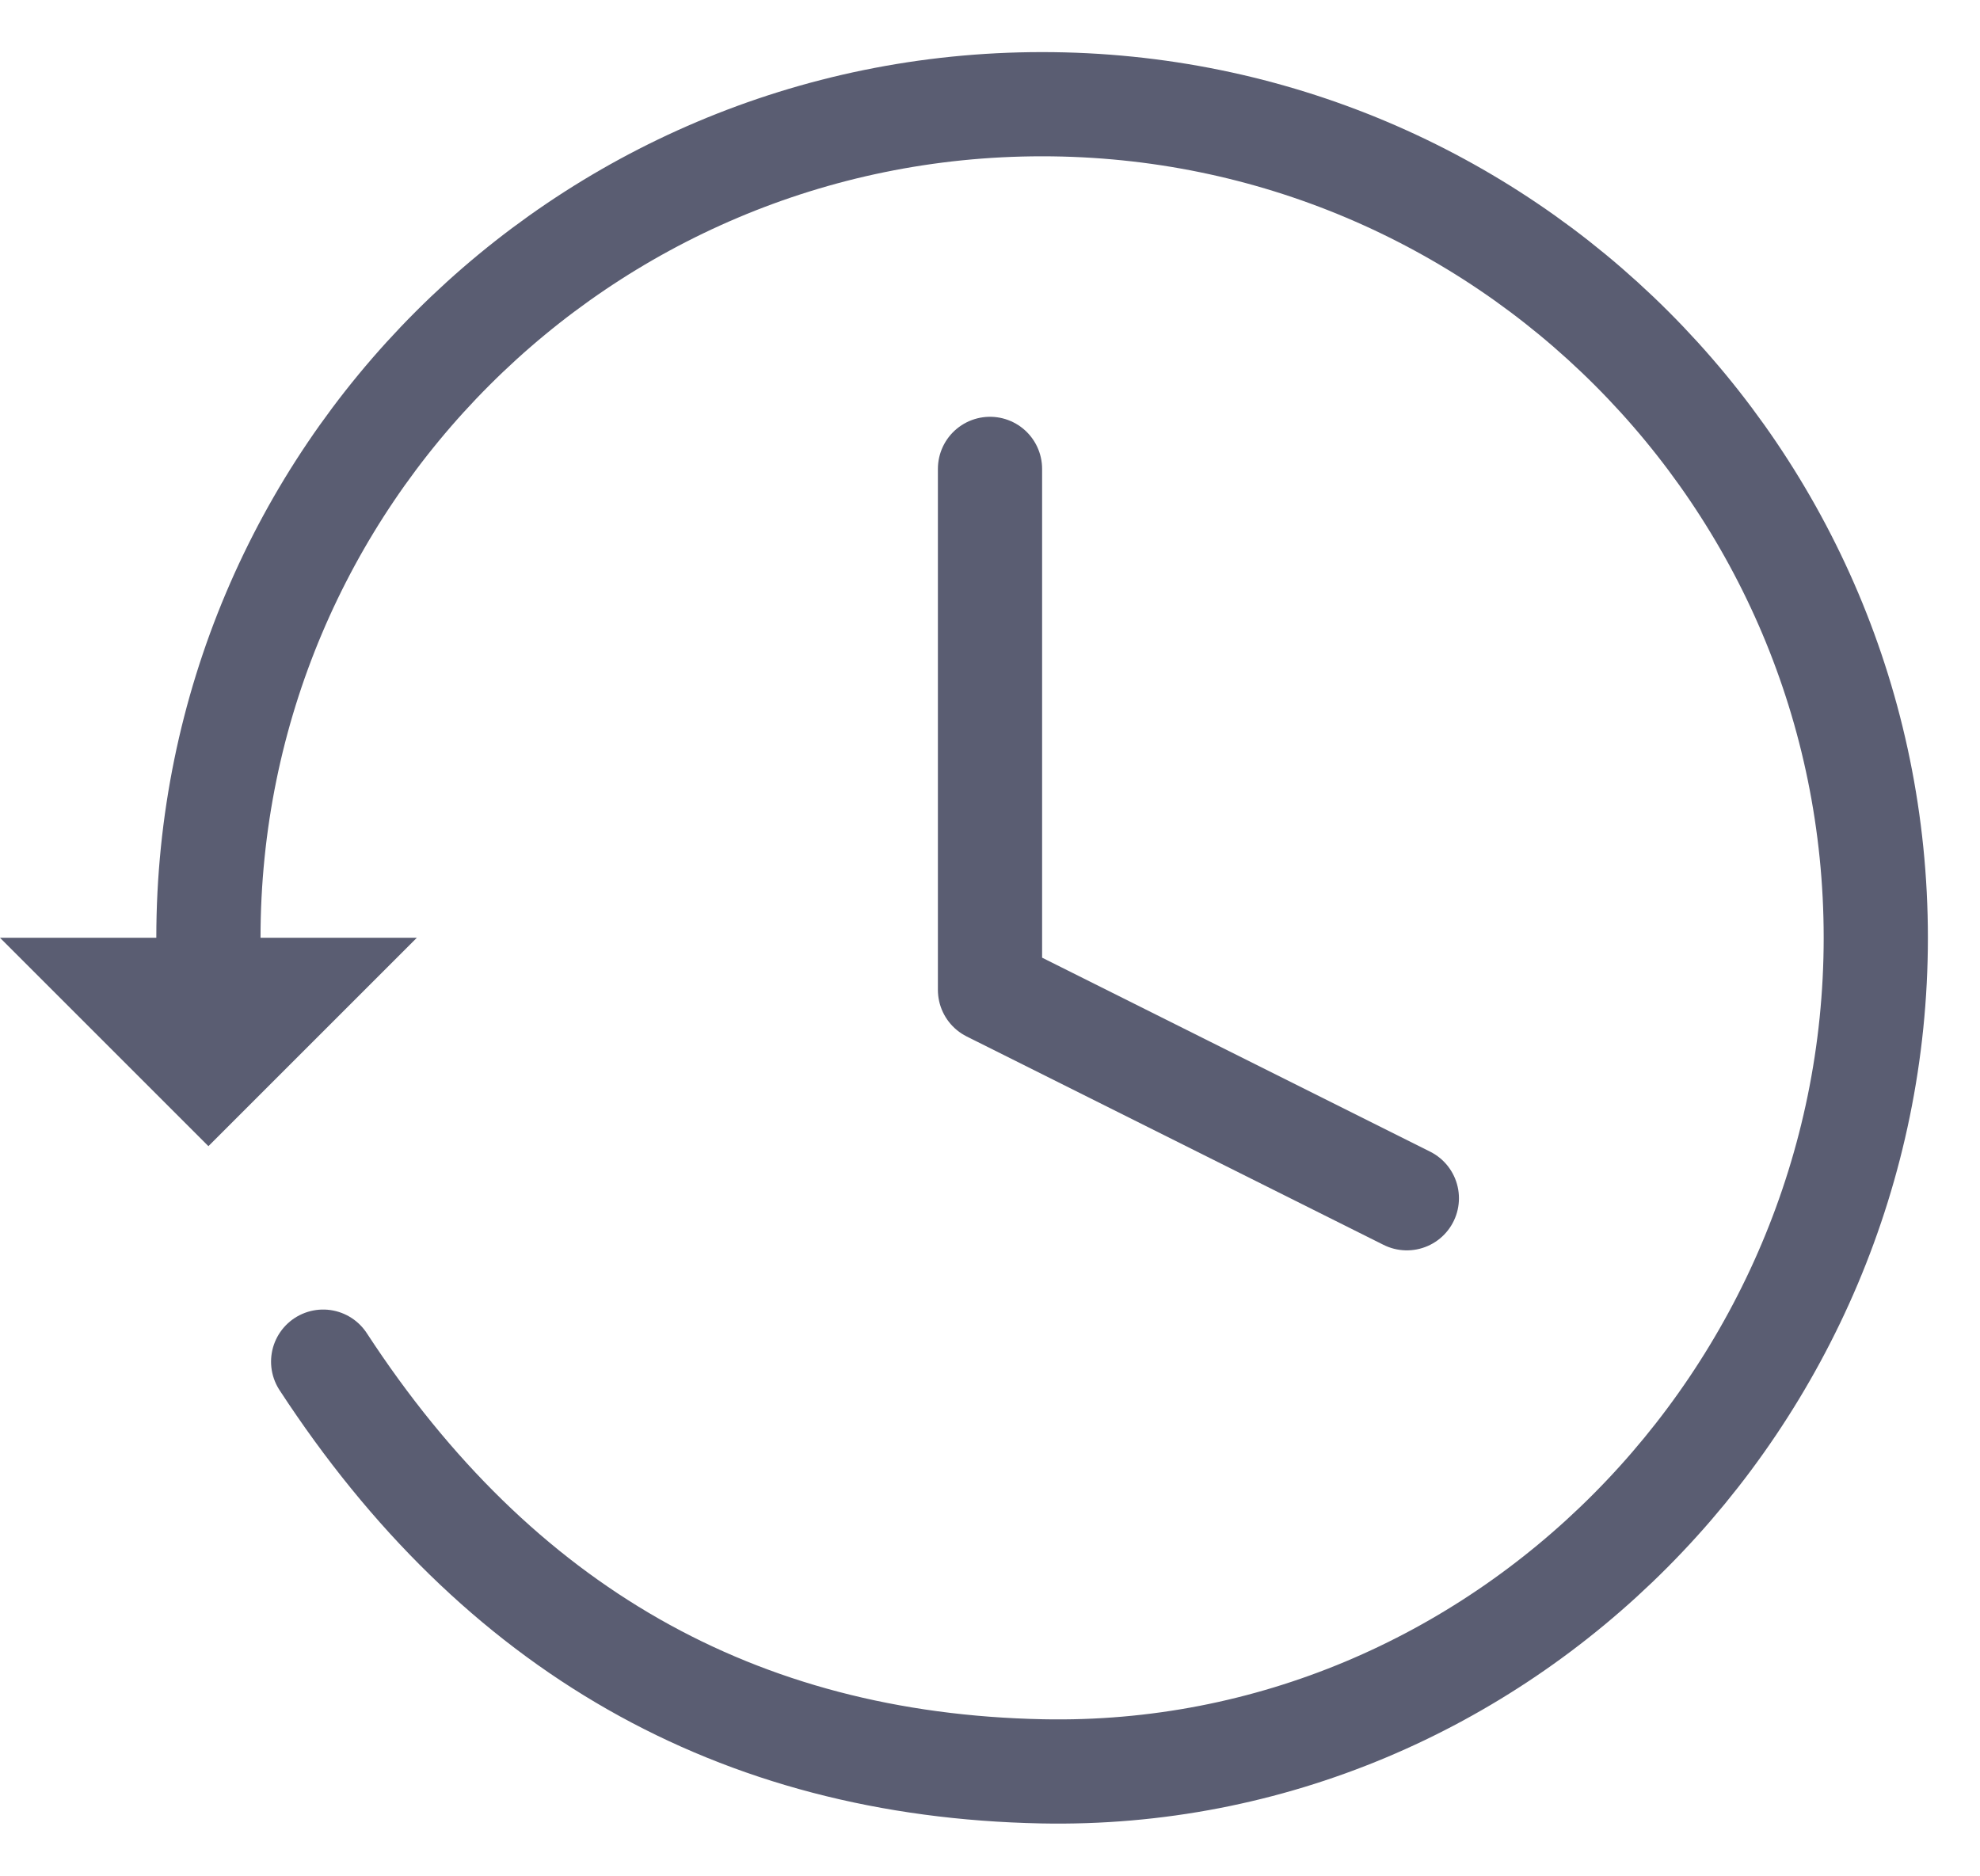
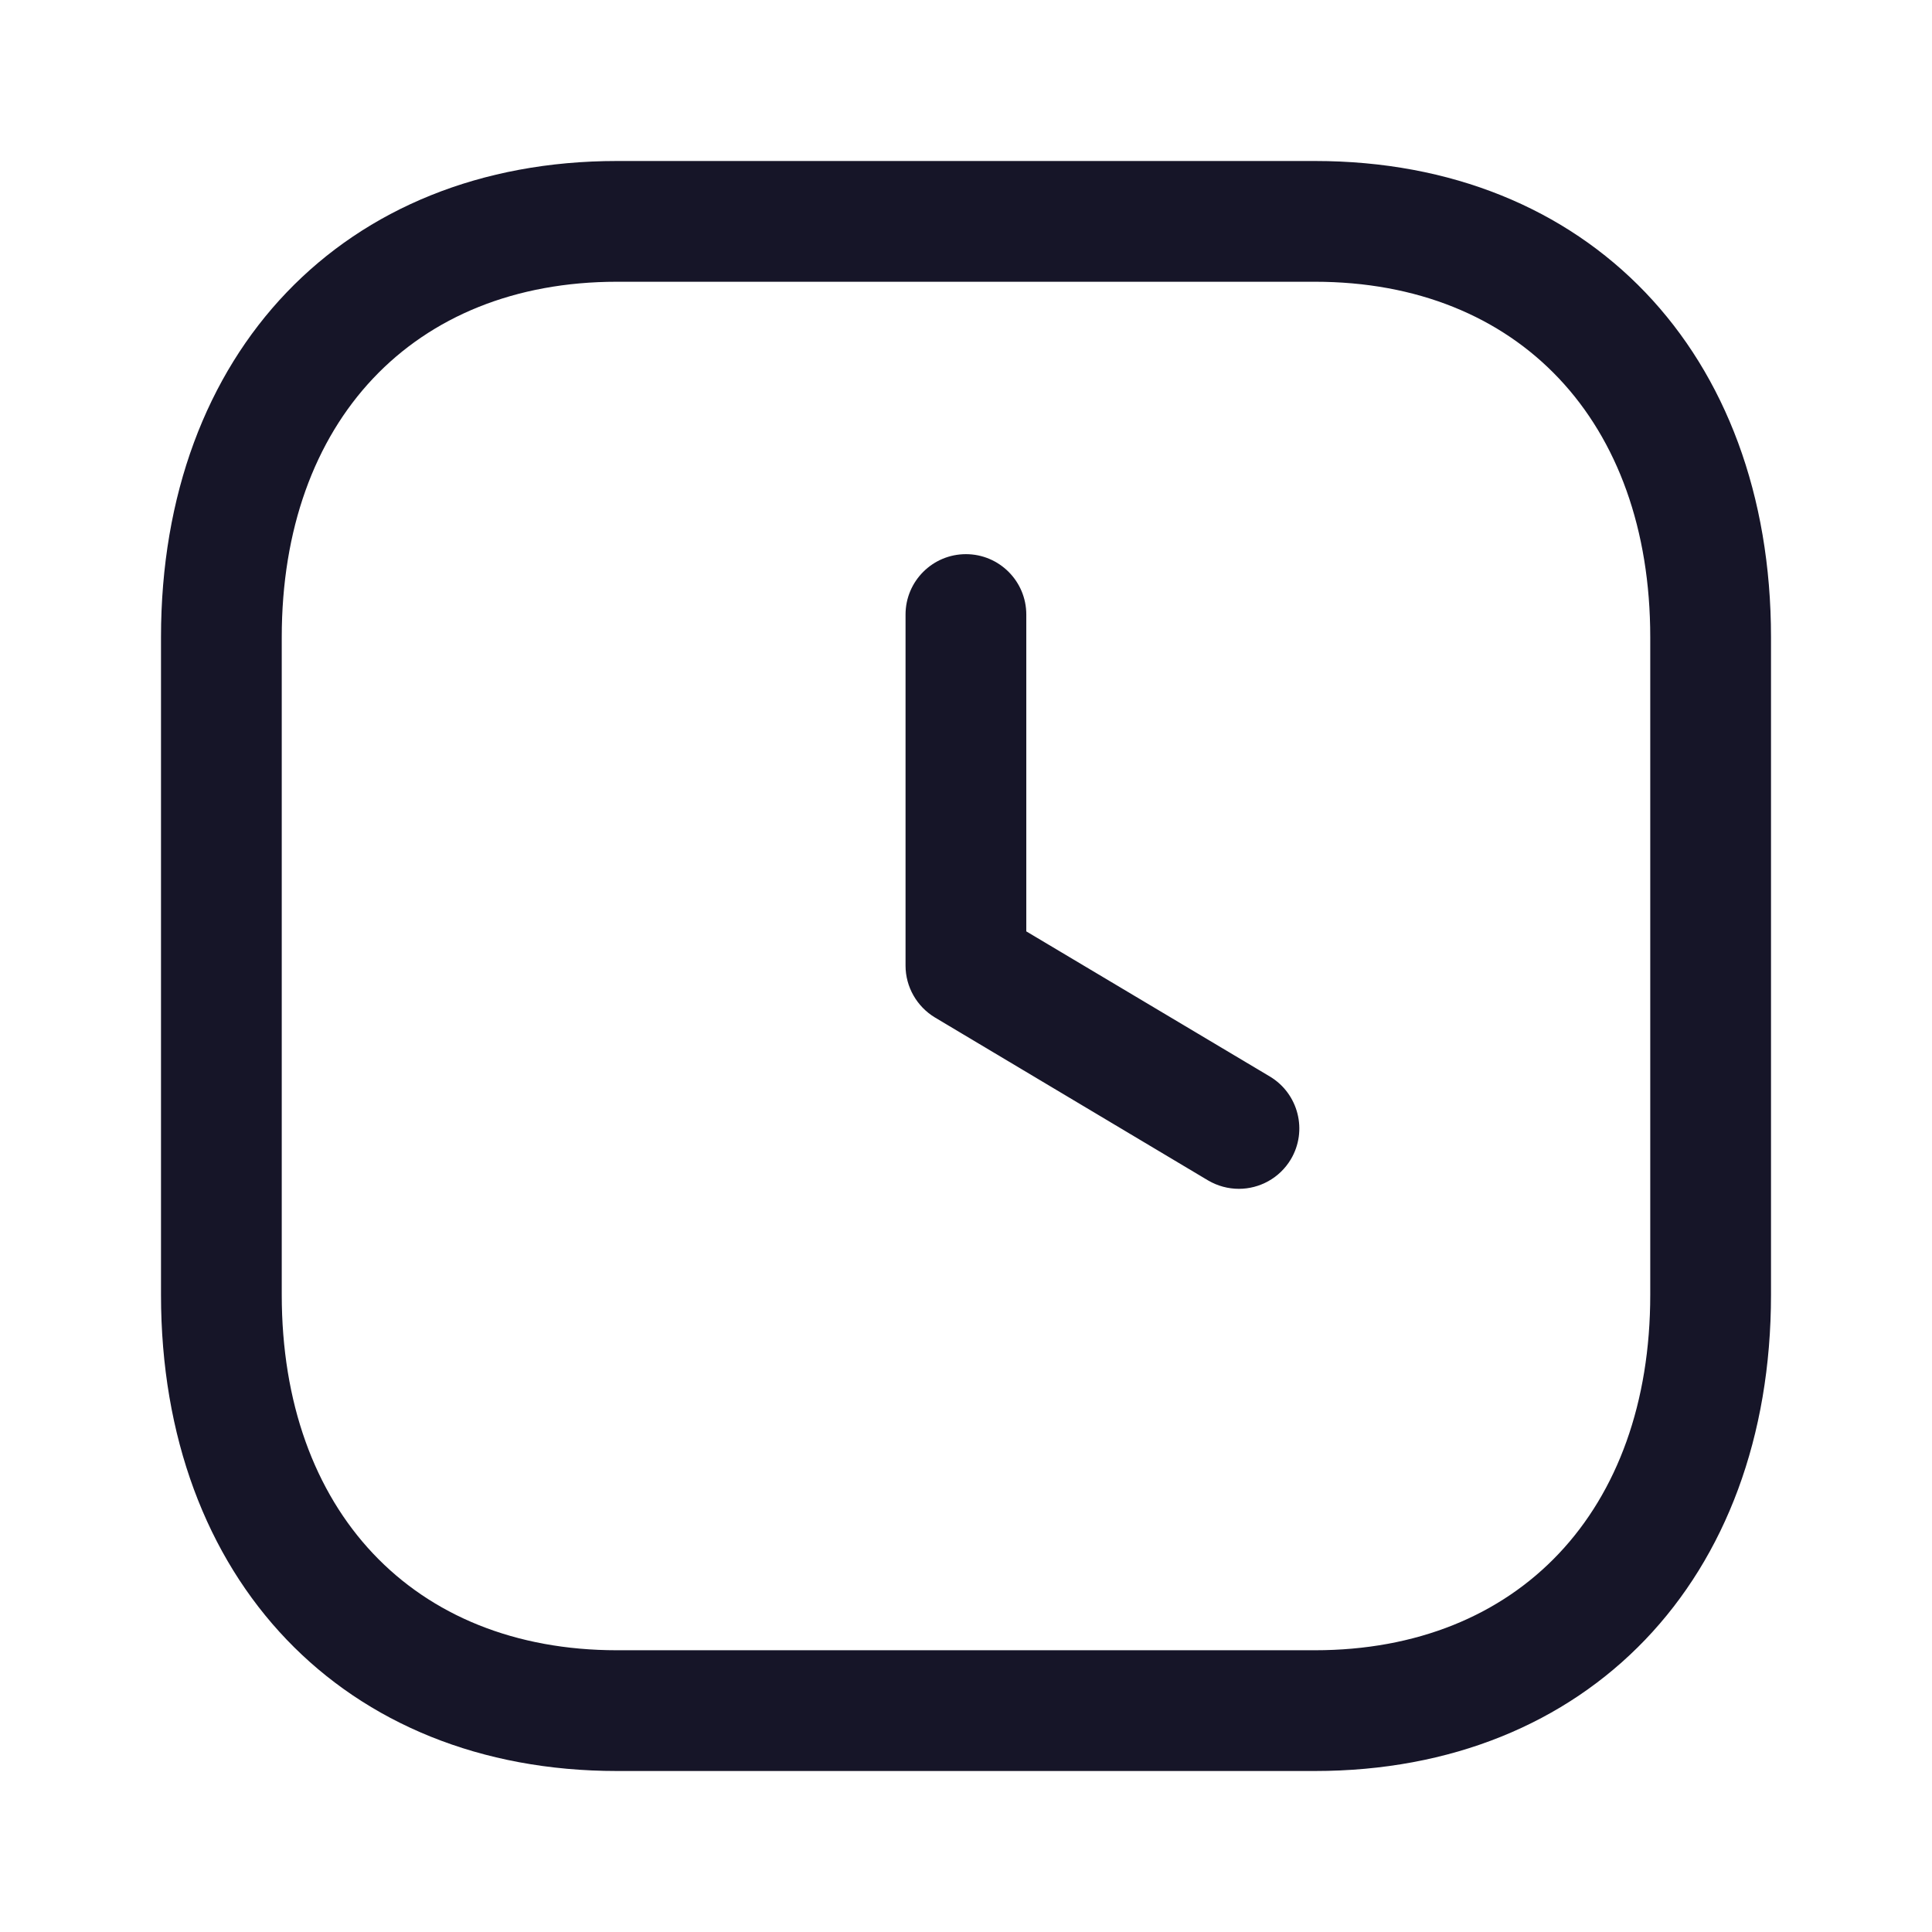
- <svg xmlns="http://www.w3.org/2000/svg" viewBox="0 0 19 18" version="1.1">
-   <g id="Webapp" stroke="none" stroke-width="1" fill="none" fill-rule="evenodd">
-     <g id="Web-app" transform="translate(-863, -232)">
-       <g id="Group" transform="translate(863, 233)">
-         <path d="M3.101,12.068 C4.773,14.63 7.073,15.941 10,16 C14.39,16.088 18,12.418 18,8 C18,3.582 14.418,-7.28306304e-14 10,-7.28306304e-14 C5.582,-7.28306304e-14 2,3.582 2,8" id="Oval" stroke="#5A5D72" stroke-linecap="round" />
-         <polygon id="Triangle" fill="#5A5D72" transform="translate(2, 9) scale(-1, -1) translate(-2, -9) " points="2 8 4 10 0 10" />
-         <path d="M9.5,8.5 L9.5,3.5 M9.5,8.5 L13.5,10.5" id="Combined-Shape" stroke="#5A5D72" stroke-linecap="round" />
-       </g>
-     </g>
-   </g>
+ <svg xmlns="http://www.w3.org/2000/svg" viewBox="0 0 24 24" fill="none">
+   <path fill-rule="evenodd" clip-rule="evenodd" d="M7.665 3.5C5.135 3.5 3.5 5.233 3.5 7.916V16.084C3.5 18.767 5.135 20.5 7.665 20.5H16.333C18.864 20.5 20.5 18.767 20.5 16.084V7.916C20.5 5.233 18.865 3.5 16.334 3.5H7.665ZM16.333 22H7.665C4.276 22 2 19.622 2 16.084V7.916C2 4.378 4.276 2 7.665 2H16.334C19.723 2 22 4.378 22 7.916V16.084C22 19.622 19.723 22 16.333 22Z" fill="#161528" />
+   <path fill-rule="evenodd" clip-rule="evenodd" d="M15.39 14.768C15.259 14.768 15.127 14.734 15.006 14.663L11.615 12.64C11.389 12.504 11.249 12.259 11.249 11.996V7.634C11.249 7.22 11.585 6.884 11.999 6.884C12.413 6.884 12.749 7.22 12.749 7.634V11.57L15.775 13.373C16.13 13.586 16.247 14.046 16.035 14.402C15.894 14.637 15.645 14.768 15.39 14.768Z" fill="#161528" />
</svg>
